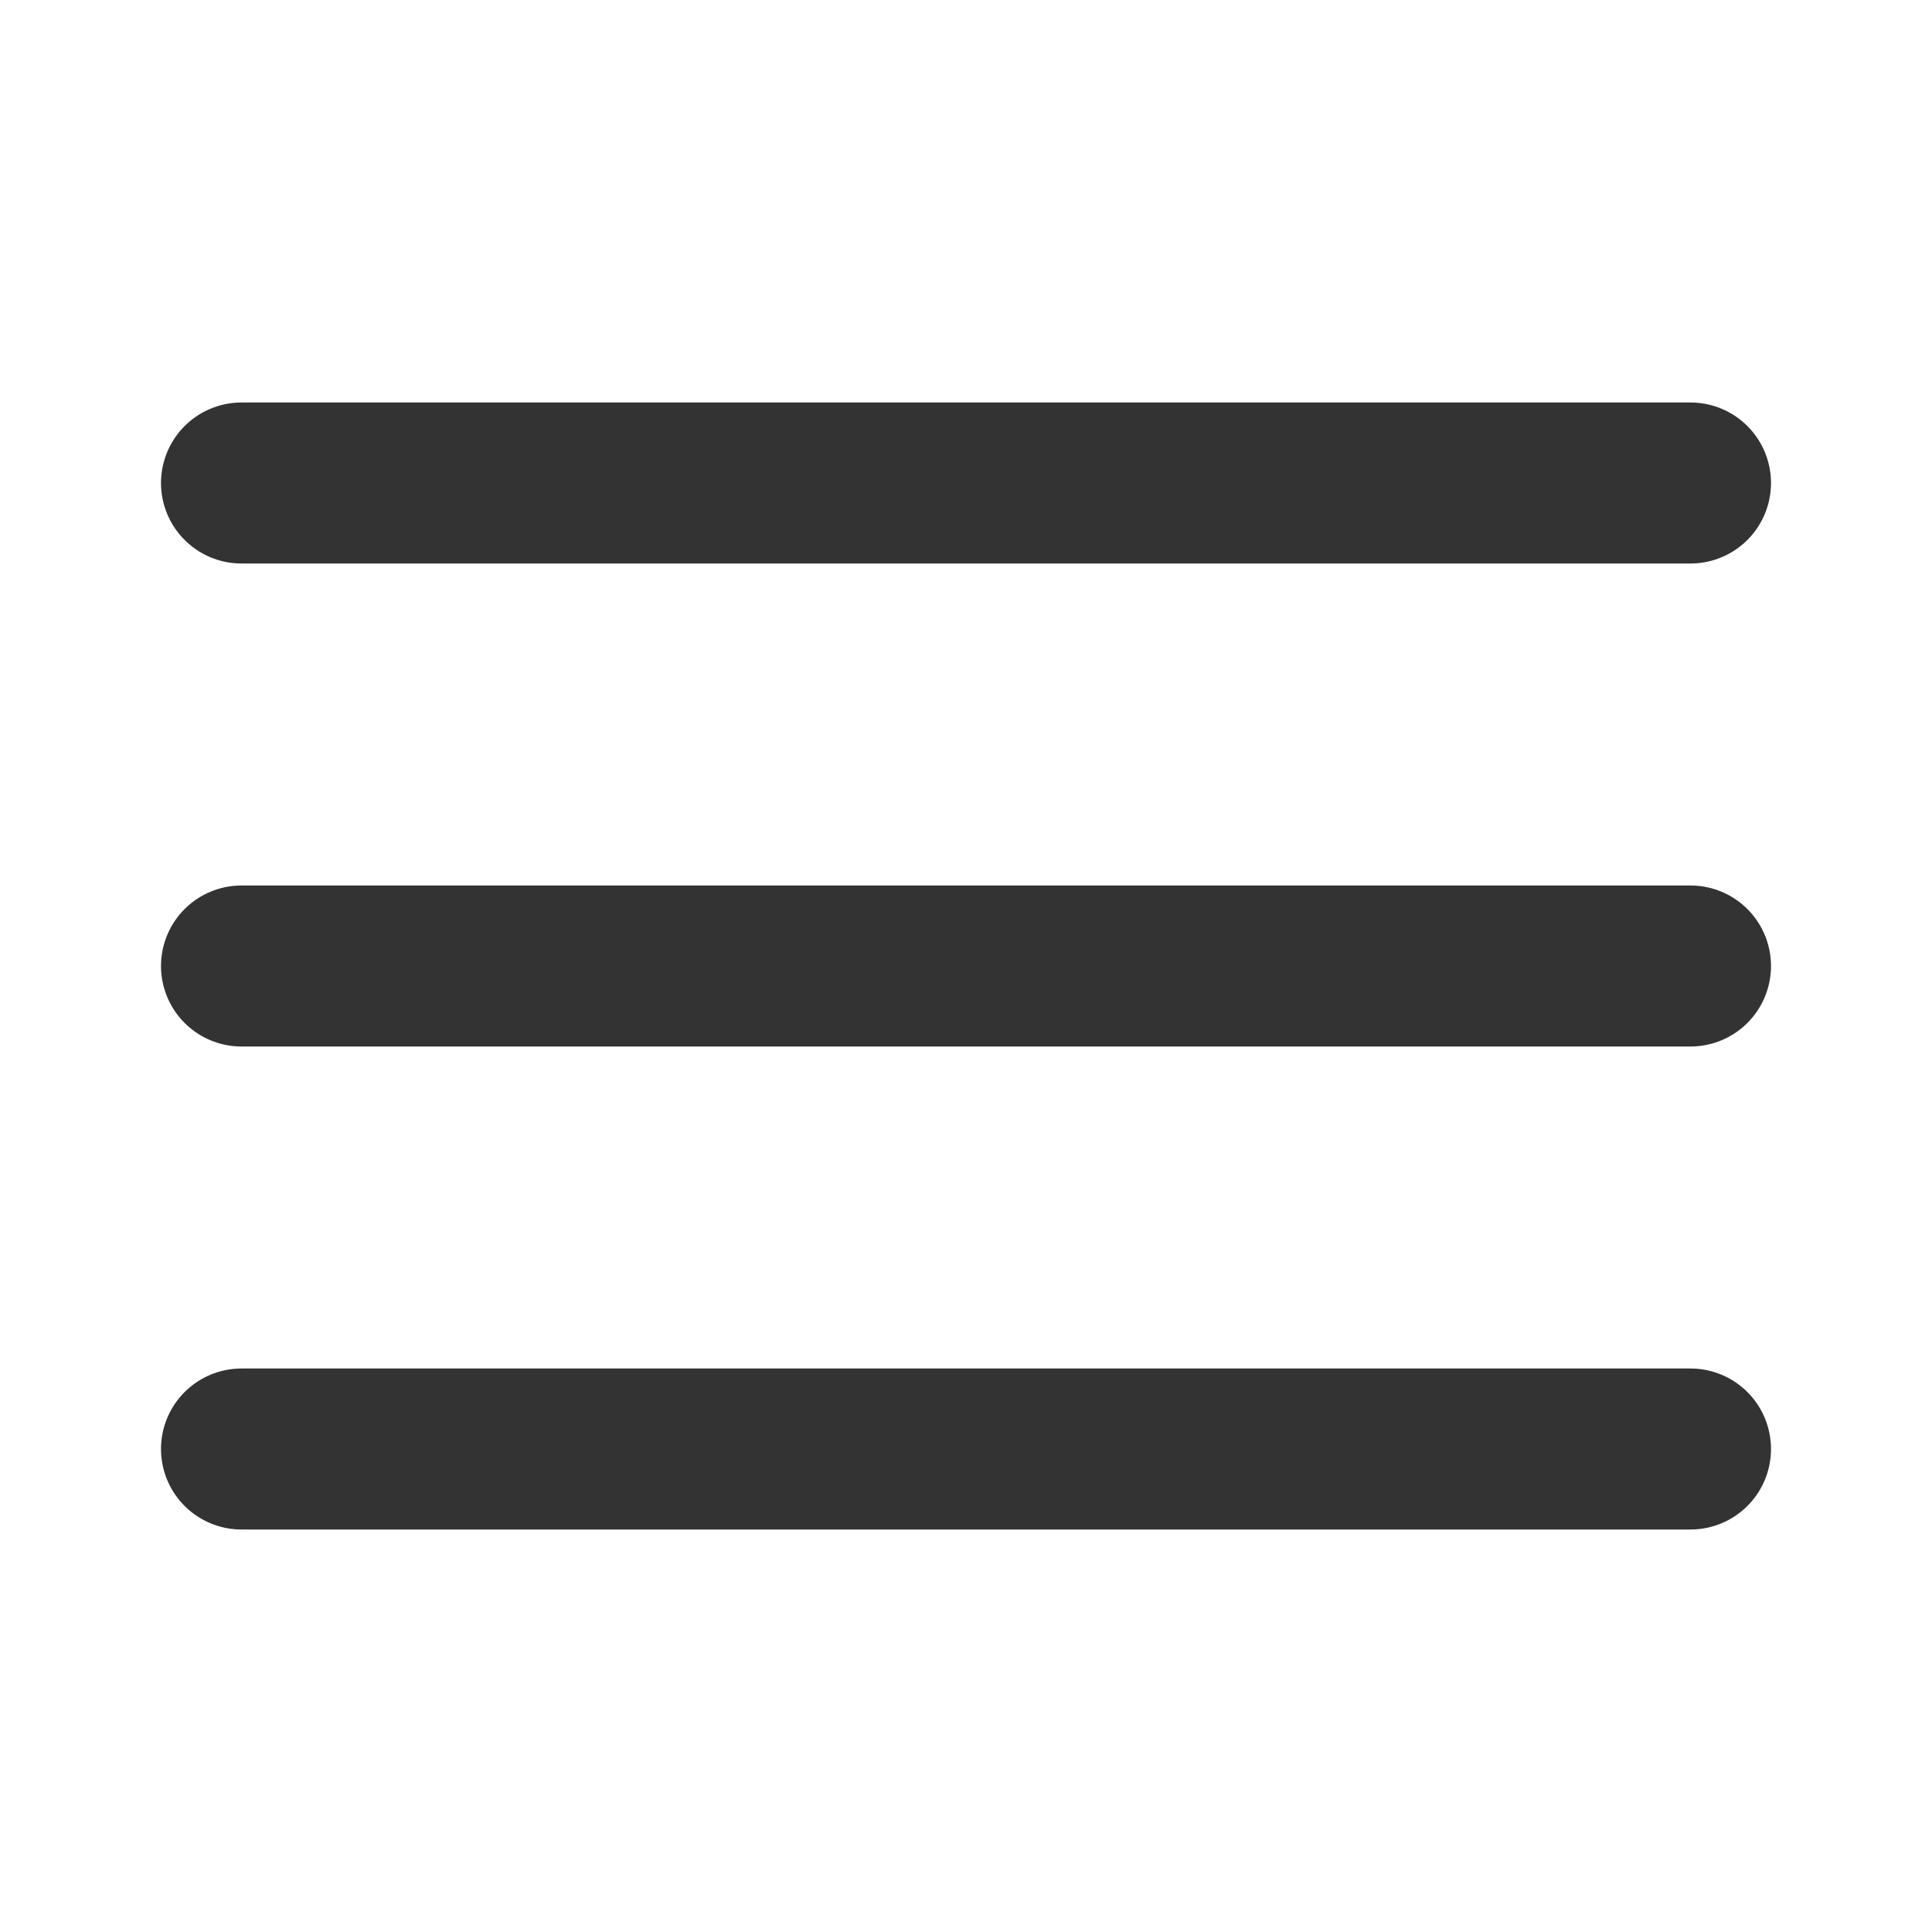
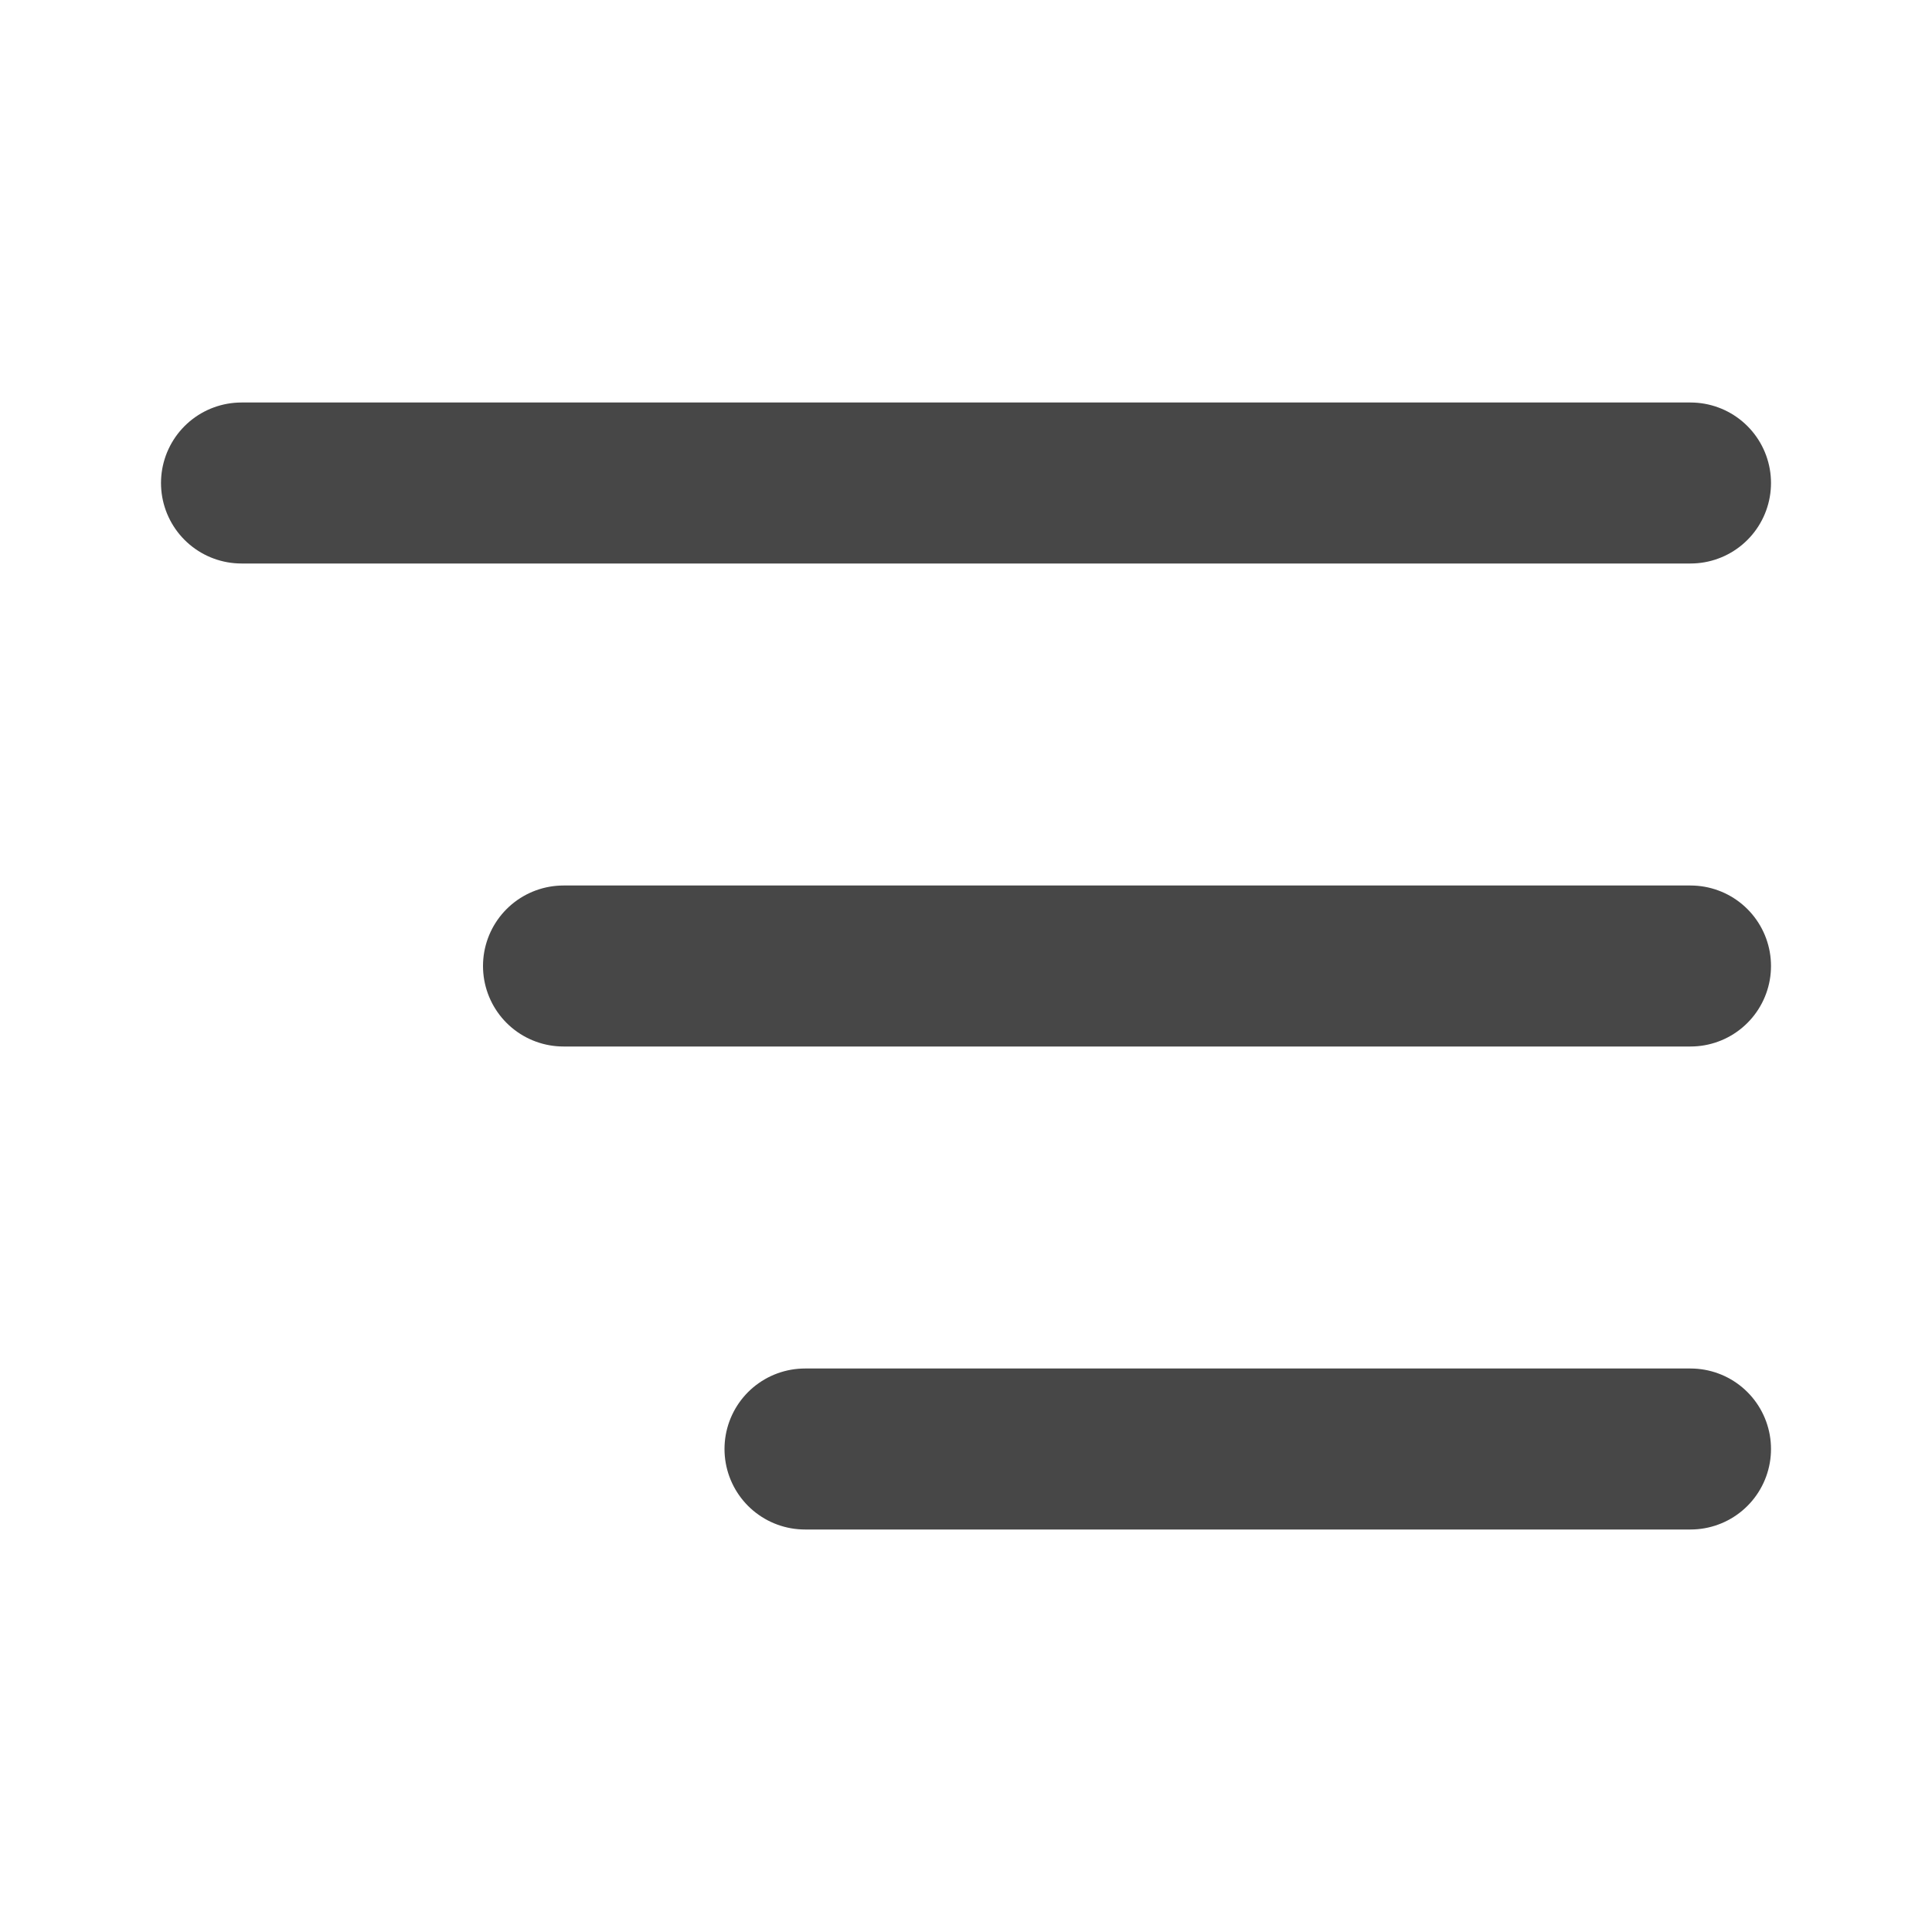
- <svg xmlns="http://www.w3.org/2000/svg" width="24" height="24" viewBox="0 0 24 24" fill="none" stroke="#333" stroke-width="2" stroke-linecap="round" stroke-linejoin="round" class="feather feather-menu">
-   <line x1="3" y1="12" x2="21" y2="12" />
-   <line x1="3" y1="6" x2="21" y2="6" />
-   <line x1="3" y1="18" x2="21" y2="18" />
+ <svg xmlns="http://www.w3.org/2000/svg" width="24" height="24" viewBox="0 0 24 24" fill="none">
+   <path d="M7 12L21 12" stroke="#333333" stroke-opacity="0.9" stroke-width="2" stroke-linecap="round" stroke-linejoin="round" />
+   <path d="M3 6H21" stroke="#333333" stroke-opacity="0.9" stroke-width="2" stroke-linecap="round" stroke-linejoin="round" />
+   <path d="M10 18L21 18" stroke="#333333" stroke-opacity="0.9" stroke-width="2" stroke-linecap="round" stroke-linejoin="round" />
</svg>
